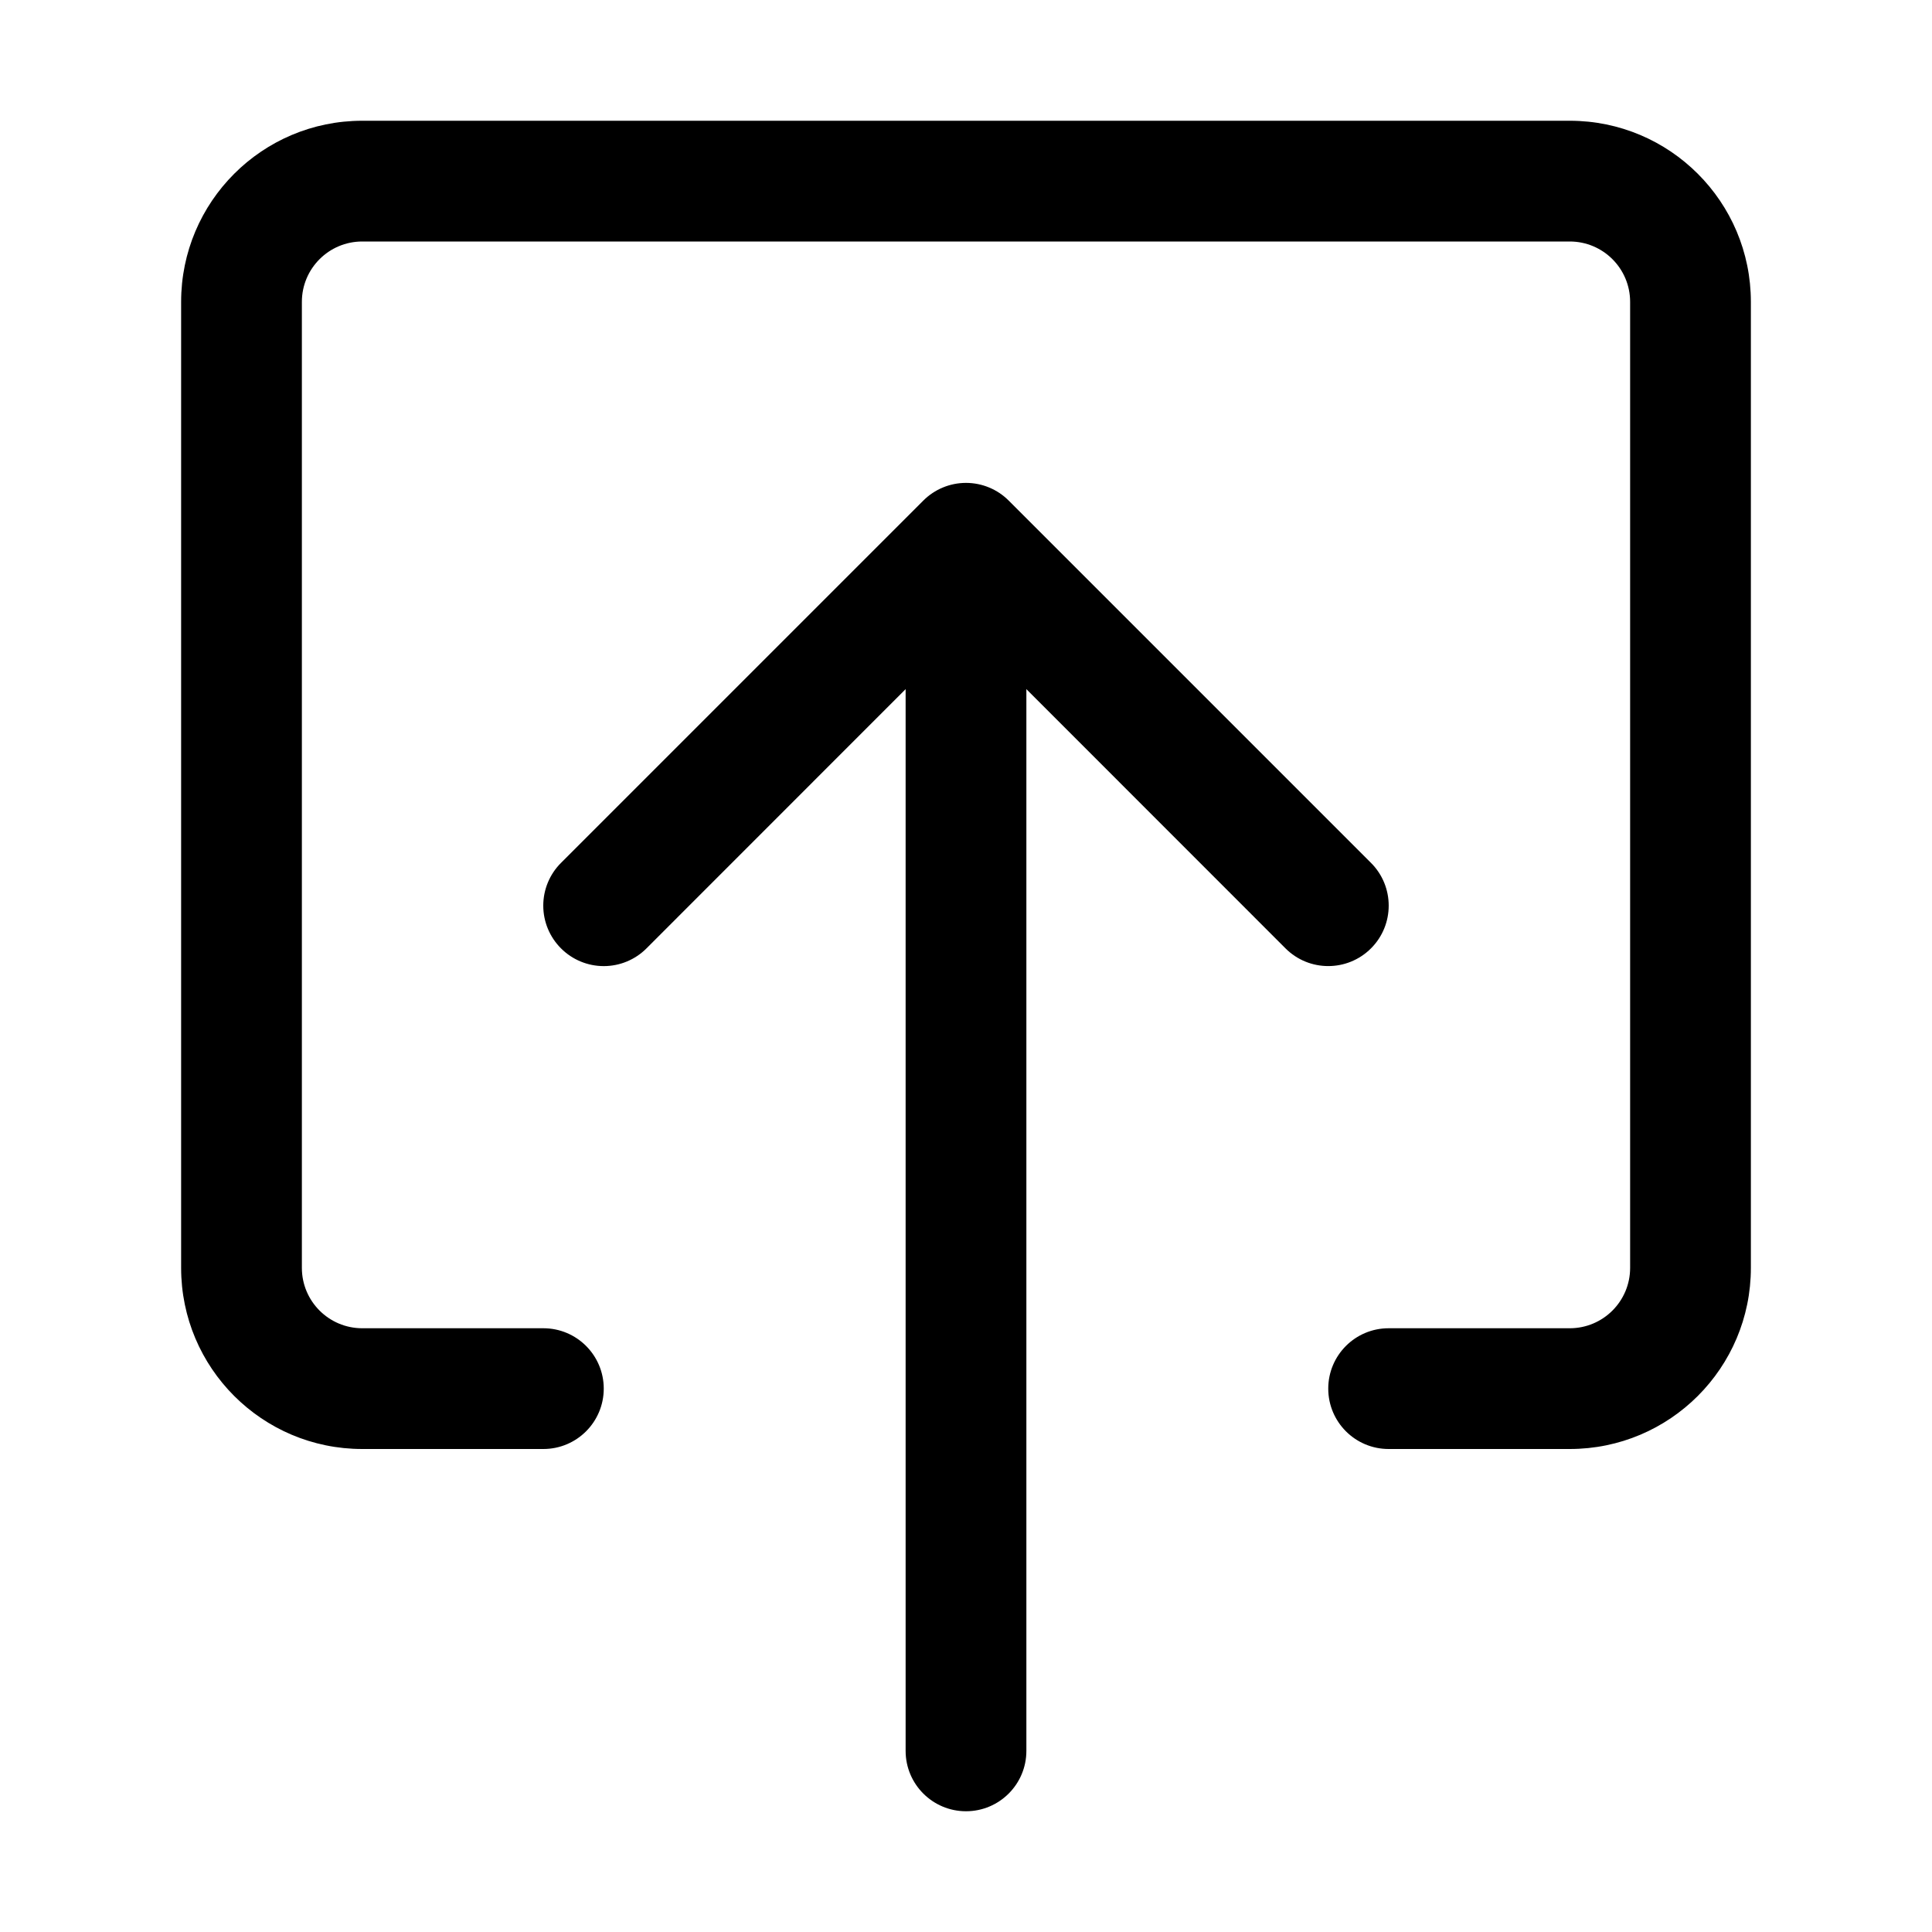
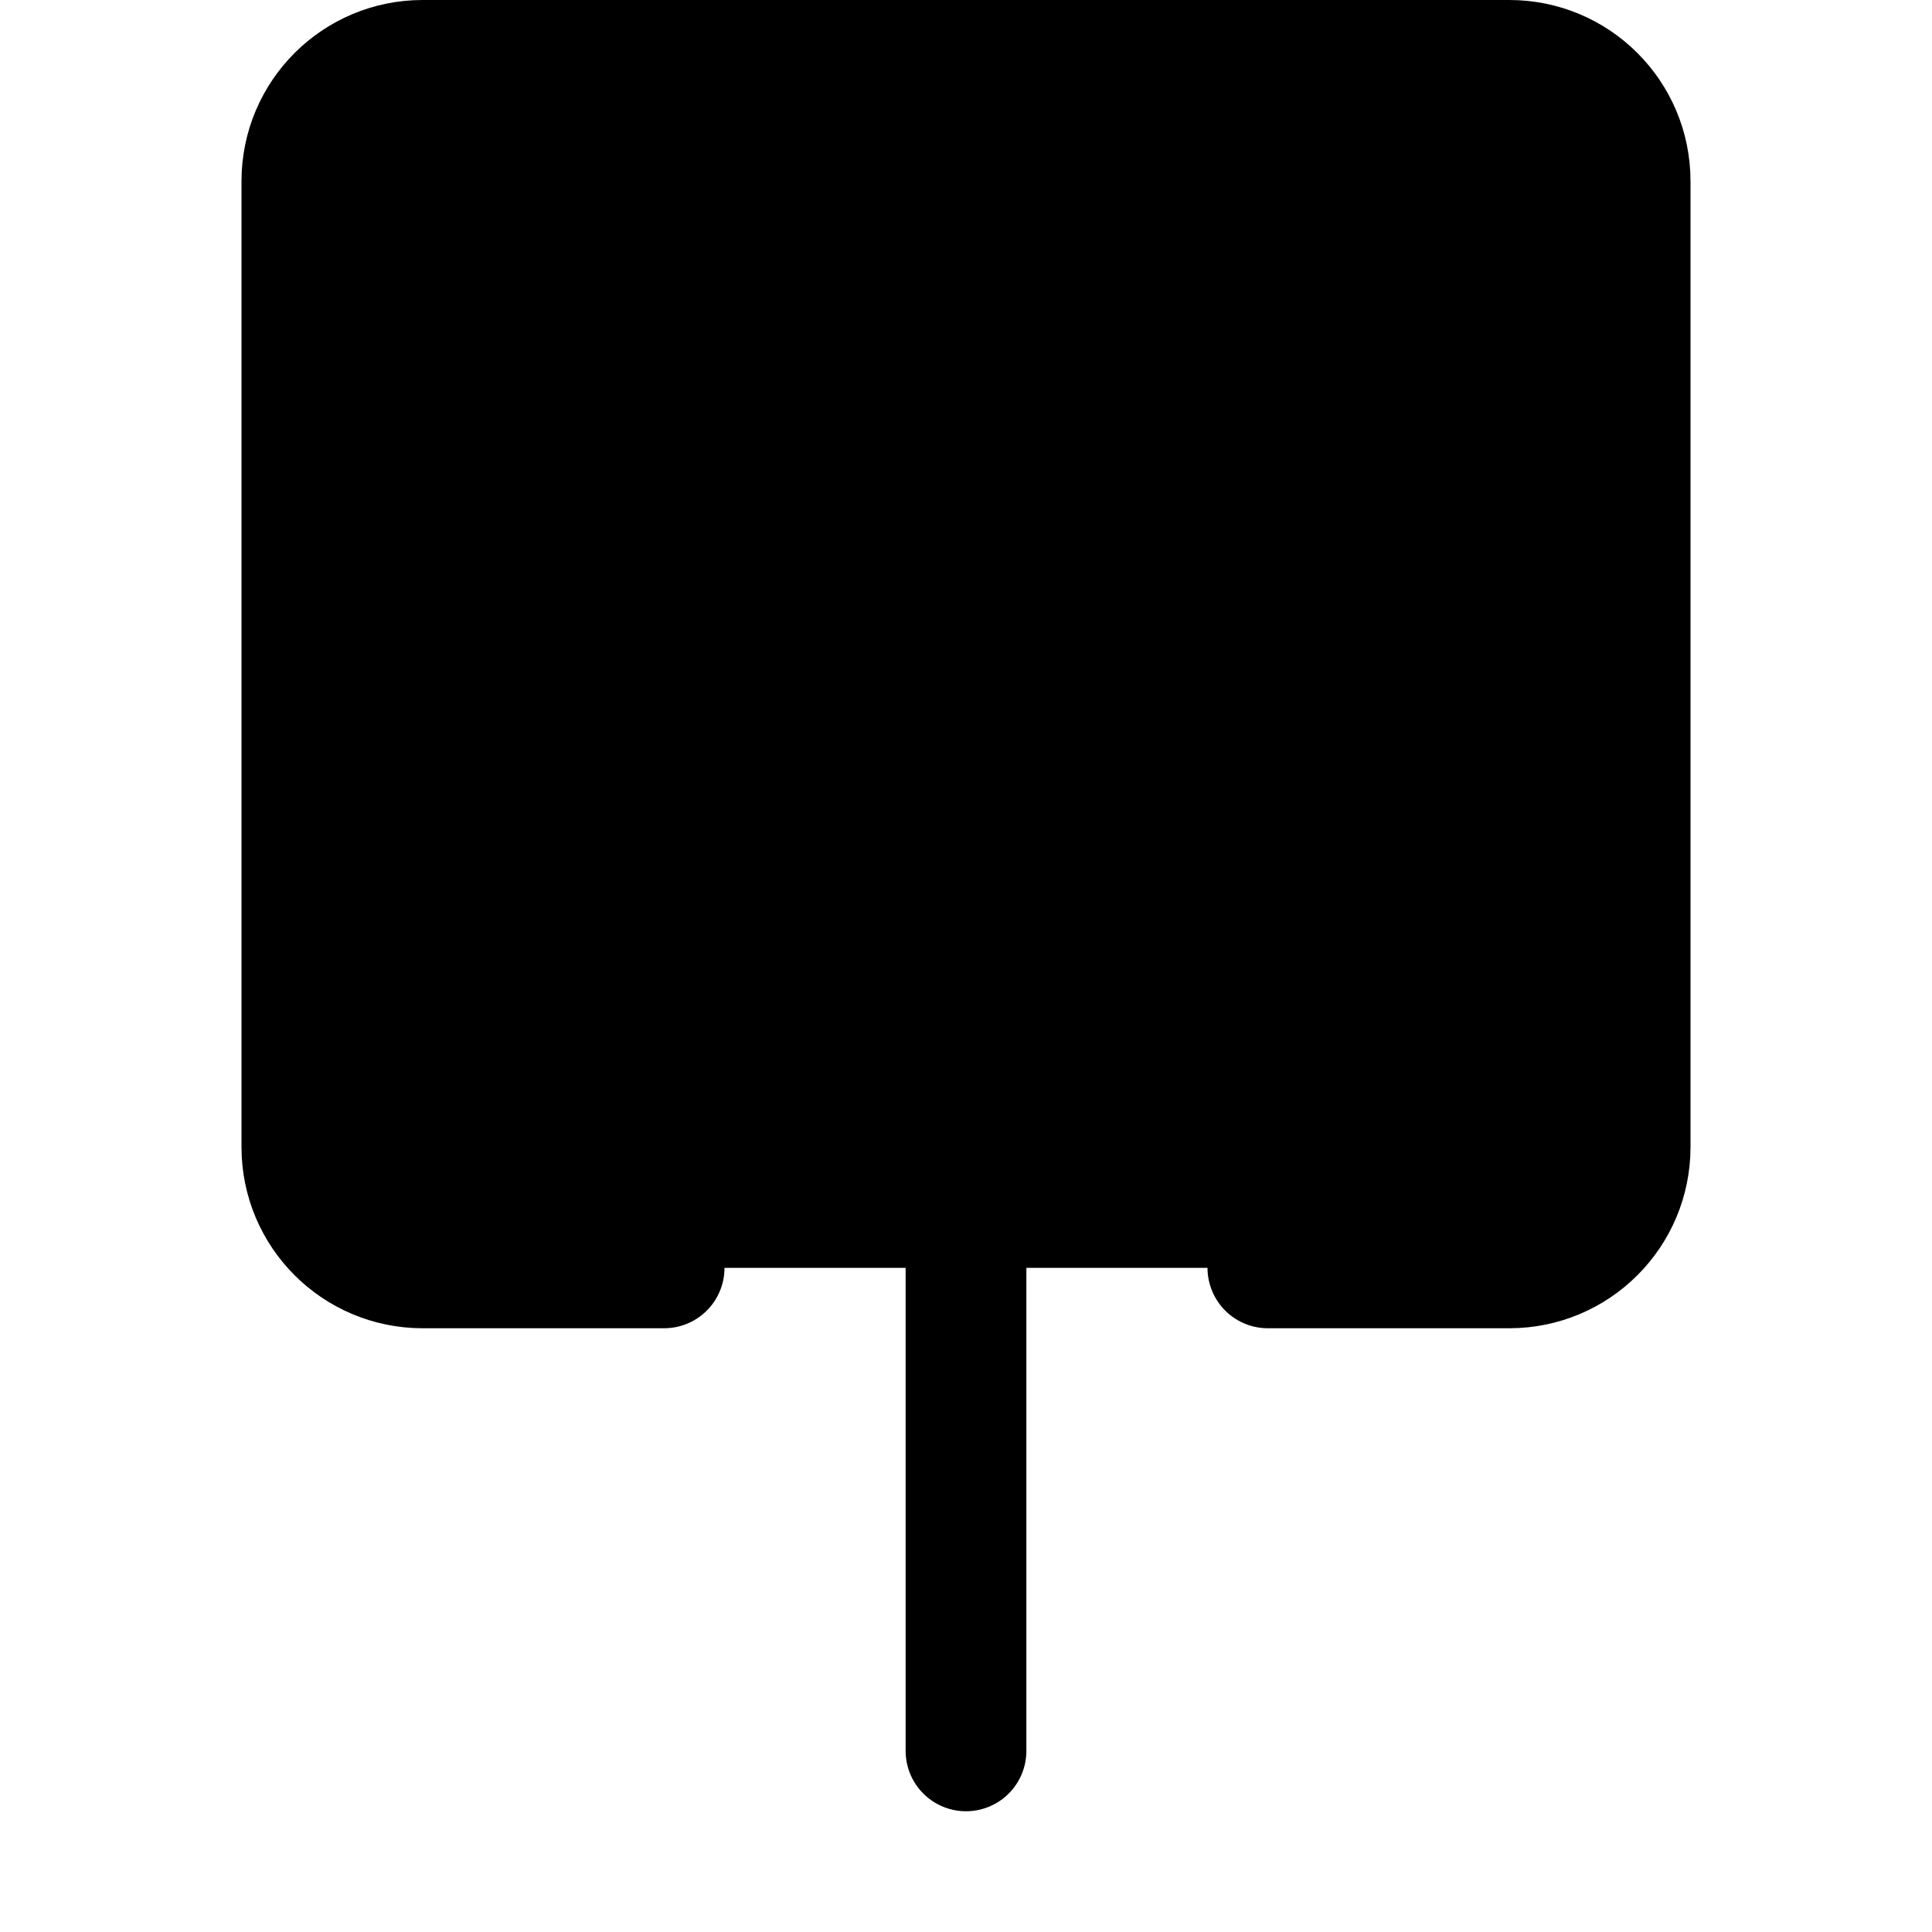
<svg xmlns="http://www.w3.org/2000/svg" width="1em" height="1em" viewBox="0 0 16 16" class="bi bi-box-arrow-in-up" fill="currentColor">
-   <path fill-rule="evenodd" d="M4.646 7.854a.5.5 0 0 0 .708 0L8 5.207l2.646 2.647a.5.5 0 0 0 .708-.708l-3-3a.5.5 0 0 0-.708 0l-3 3a.5.5 0 0 0 0 .708z" />
-   <path fill-rule="evenodd" d="M8 15a.5.5 0 0 0 .5-.5v-9a.5.5 0 0 0-1 0v9a.5.5 0 0 0 .5.5z" />
-   <path fill-rule="evenodd" d="M1.5 2.5A1.5 1.5 0 0 1 3 1h10a1.5 1.5 0 0 1 1.5 1.5v8A1.5 1.5 0 0 1 13 12h-1.5a.5.5 0 0 1 0-1H13a.5.5 0 0 0 .5-.5v-8A.5.5 0 0 0 13 2H3a.5.5 0 0 0-.5.5v8a.5.5 0 0 0 .5.5h1.5a.5.5 0 0 1 0 1H3a1.5 1.5 0 0 1-1.5-1.5v-8z" />
+   <path stroke="#000" stroke-linecap="round" d="M10.5 10.5h2a1 1 0 0 0 1-1v-8a1 1 0 0 0-1-1h-9a1 1 0 0 0-1 1v8a1 1 0 0 0 1 1h2" />
+   <path stroke="#000" stroke-linecap="round" stroke-linejoin="round" d="M5 7.5l3-3m0 0l3 3m-3-3v10" />
</svg>
